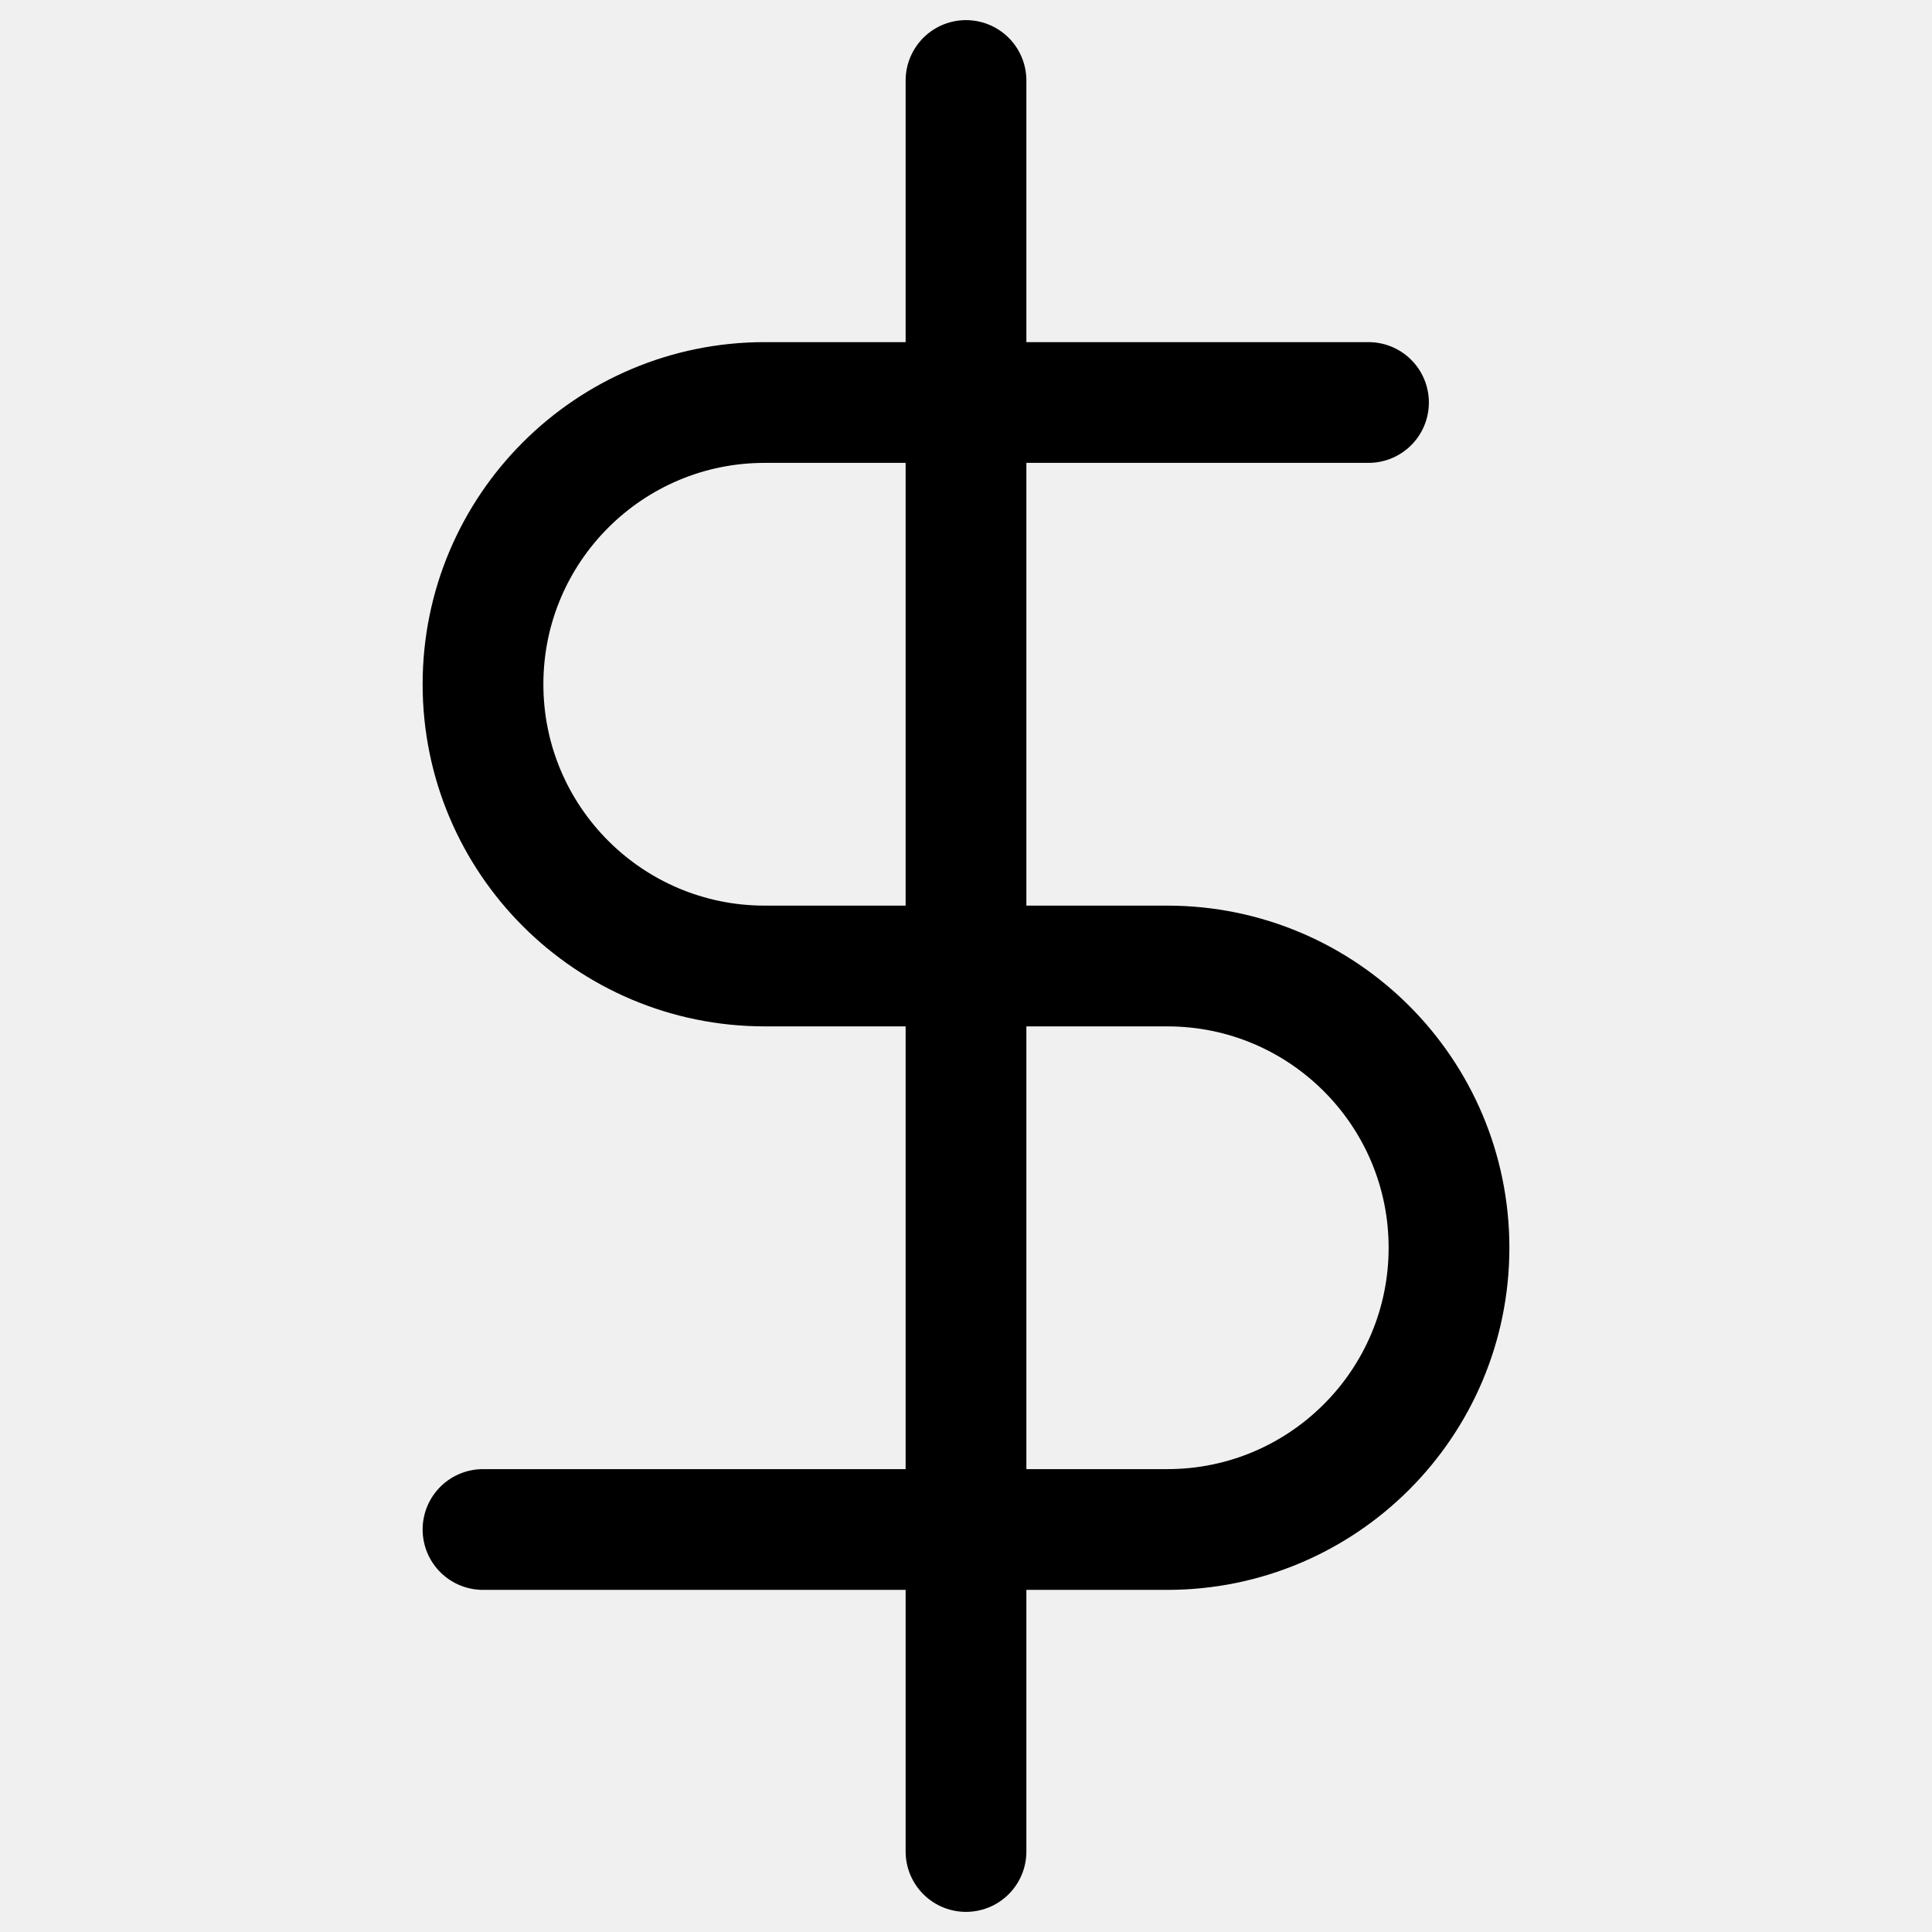
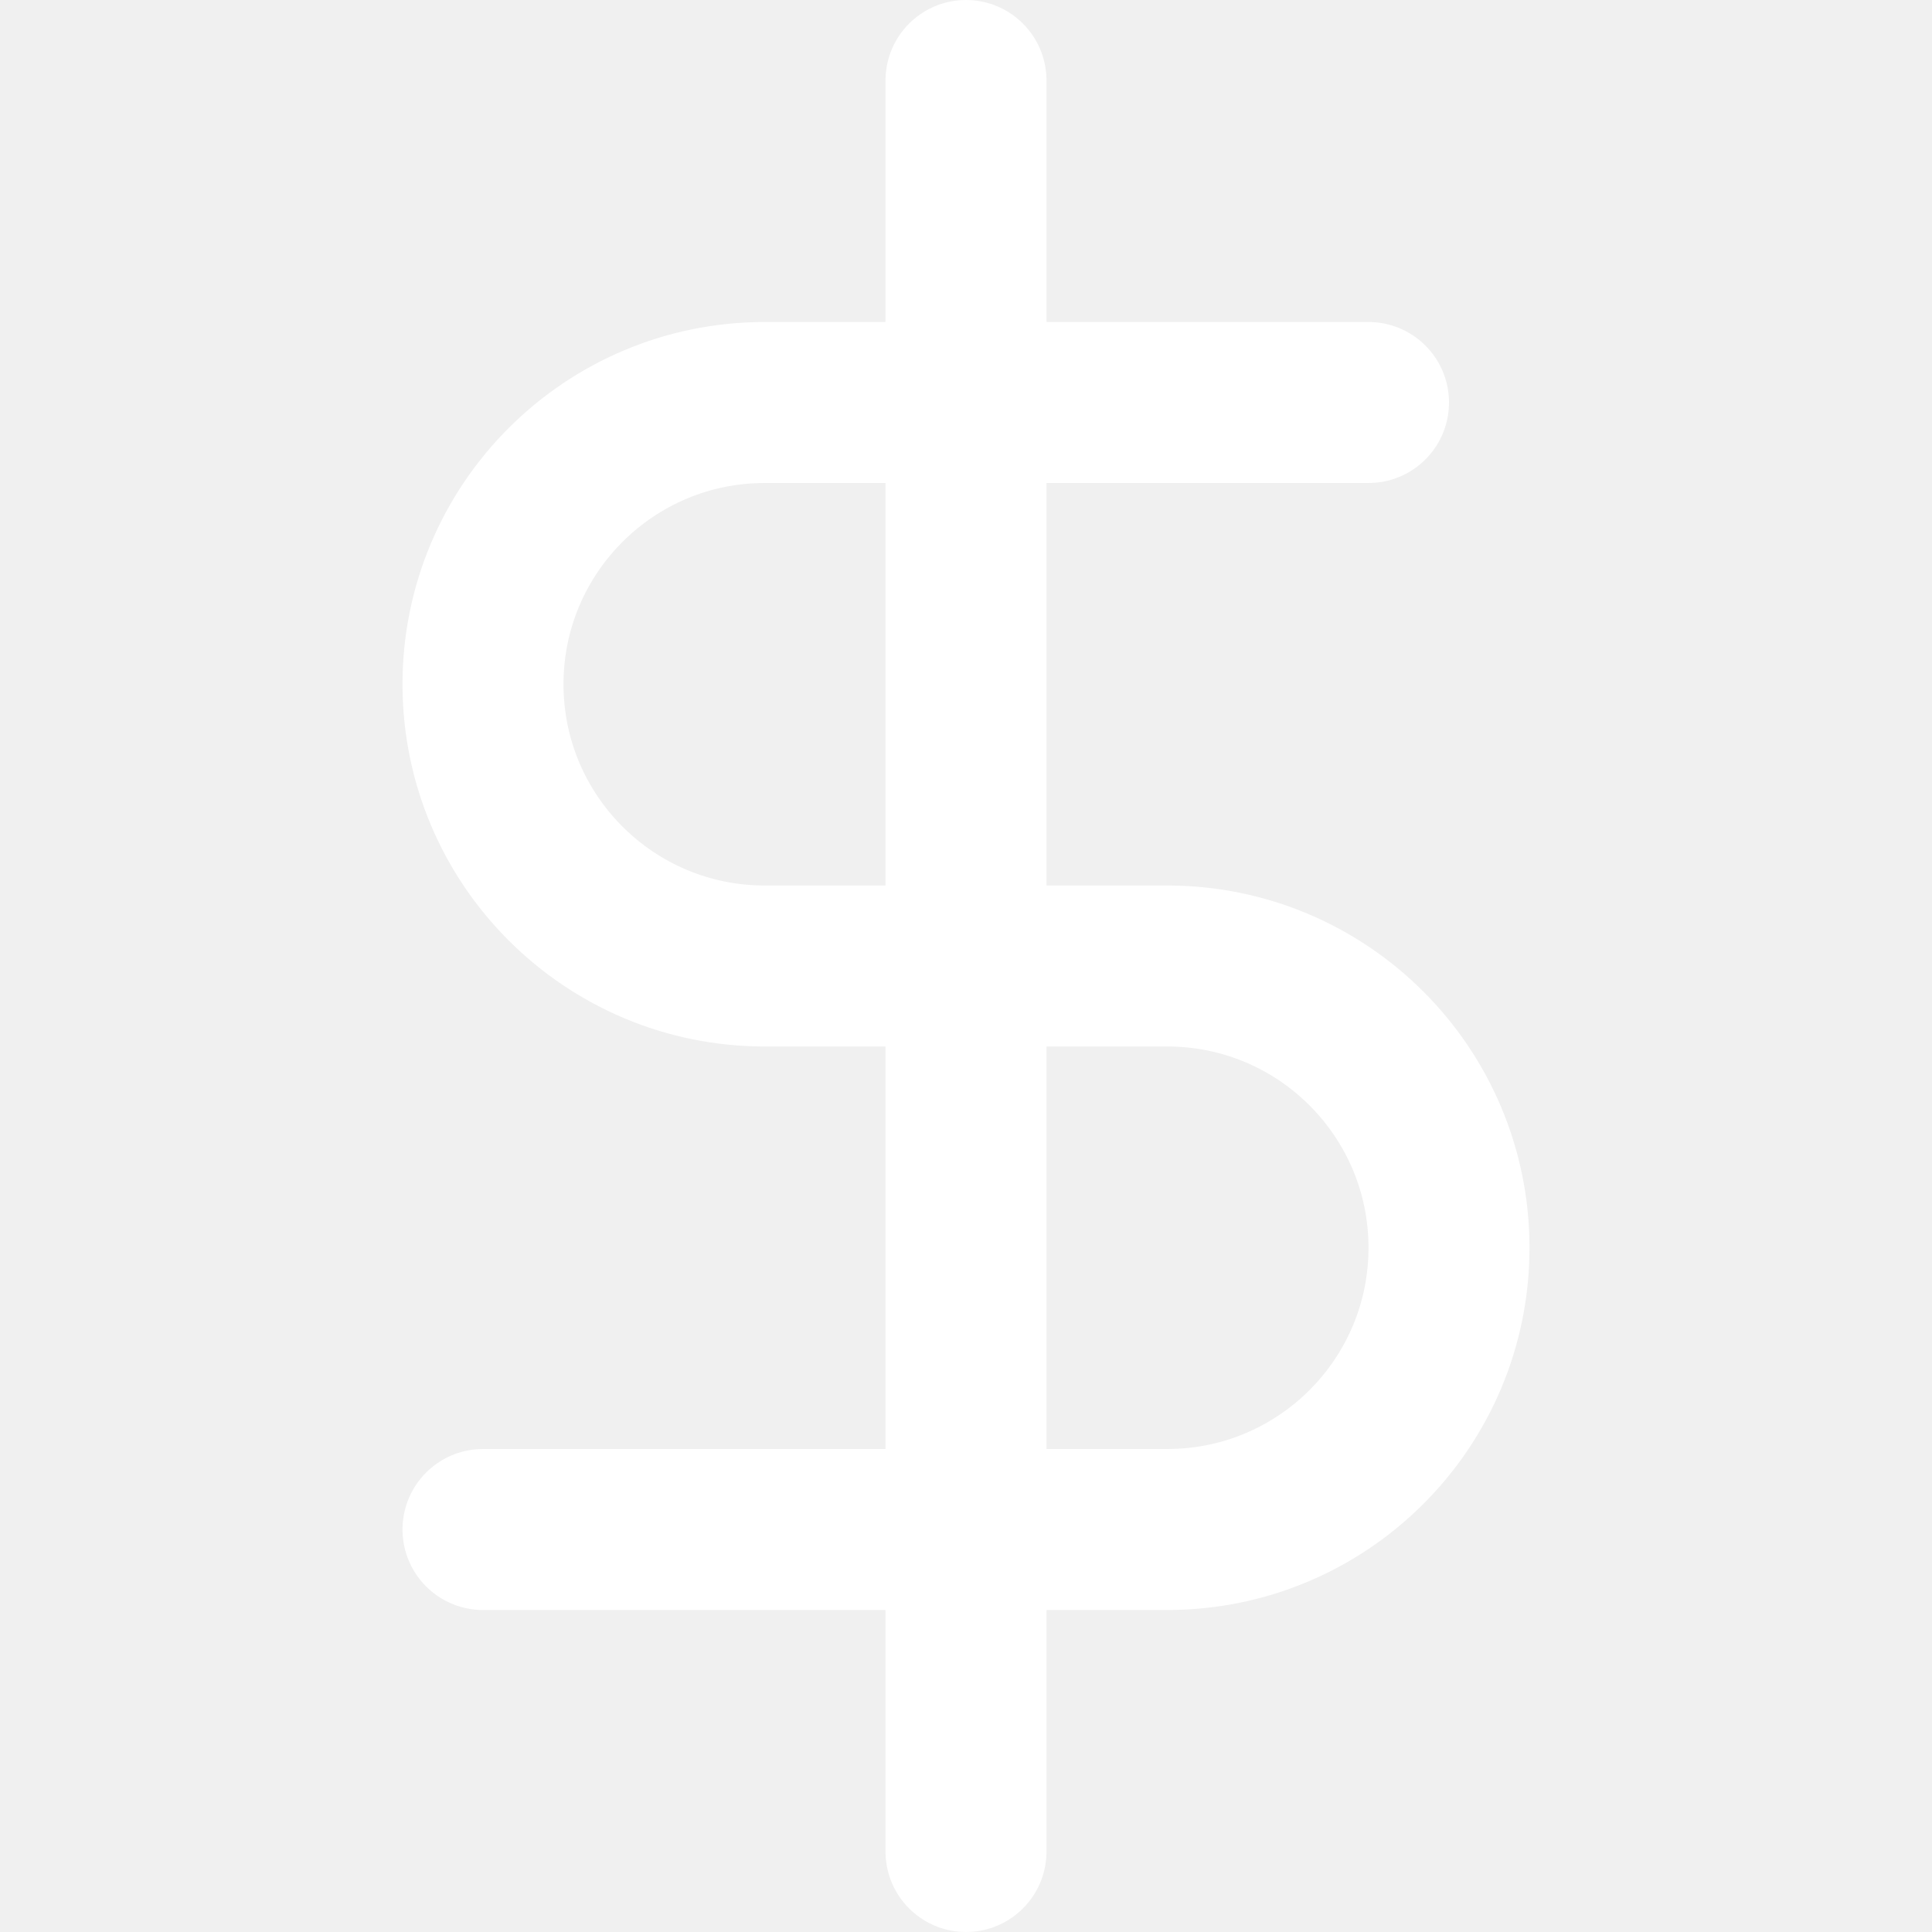
- <svg xmlns="http://www.w3.org/2000/svg" width="100" height="100" viewBox="0 0 24 24" fill="none" stroke="currentColor" stroke-width="1.5" stroke-linecap="round" stroke-linejoin="round" class="feather feather-dollar-sign">
+ <svg xmlns="http://www.w3.org/2000/svg" width="64" height="64" viewBox="0 0 24 24" fill="none" stroke="white" stroke-width="2" stroke-linecap="round" stroke-linejoin="round" class="feather feather-dollar-sign">
  <line x1="12" y1="1" x2="12" y2="23" />
  <path d="M17 5H9.5a3.5 3.5 0 0 0 0 7h5a3.5 3.5 0 0 1 0 7H6" />
</svg>
